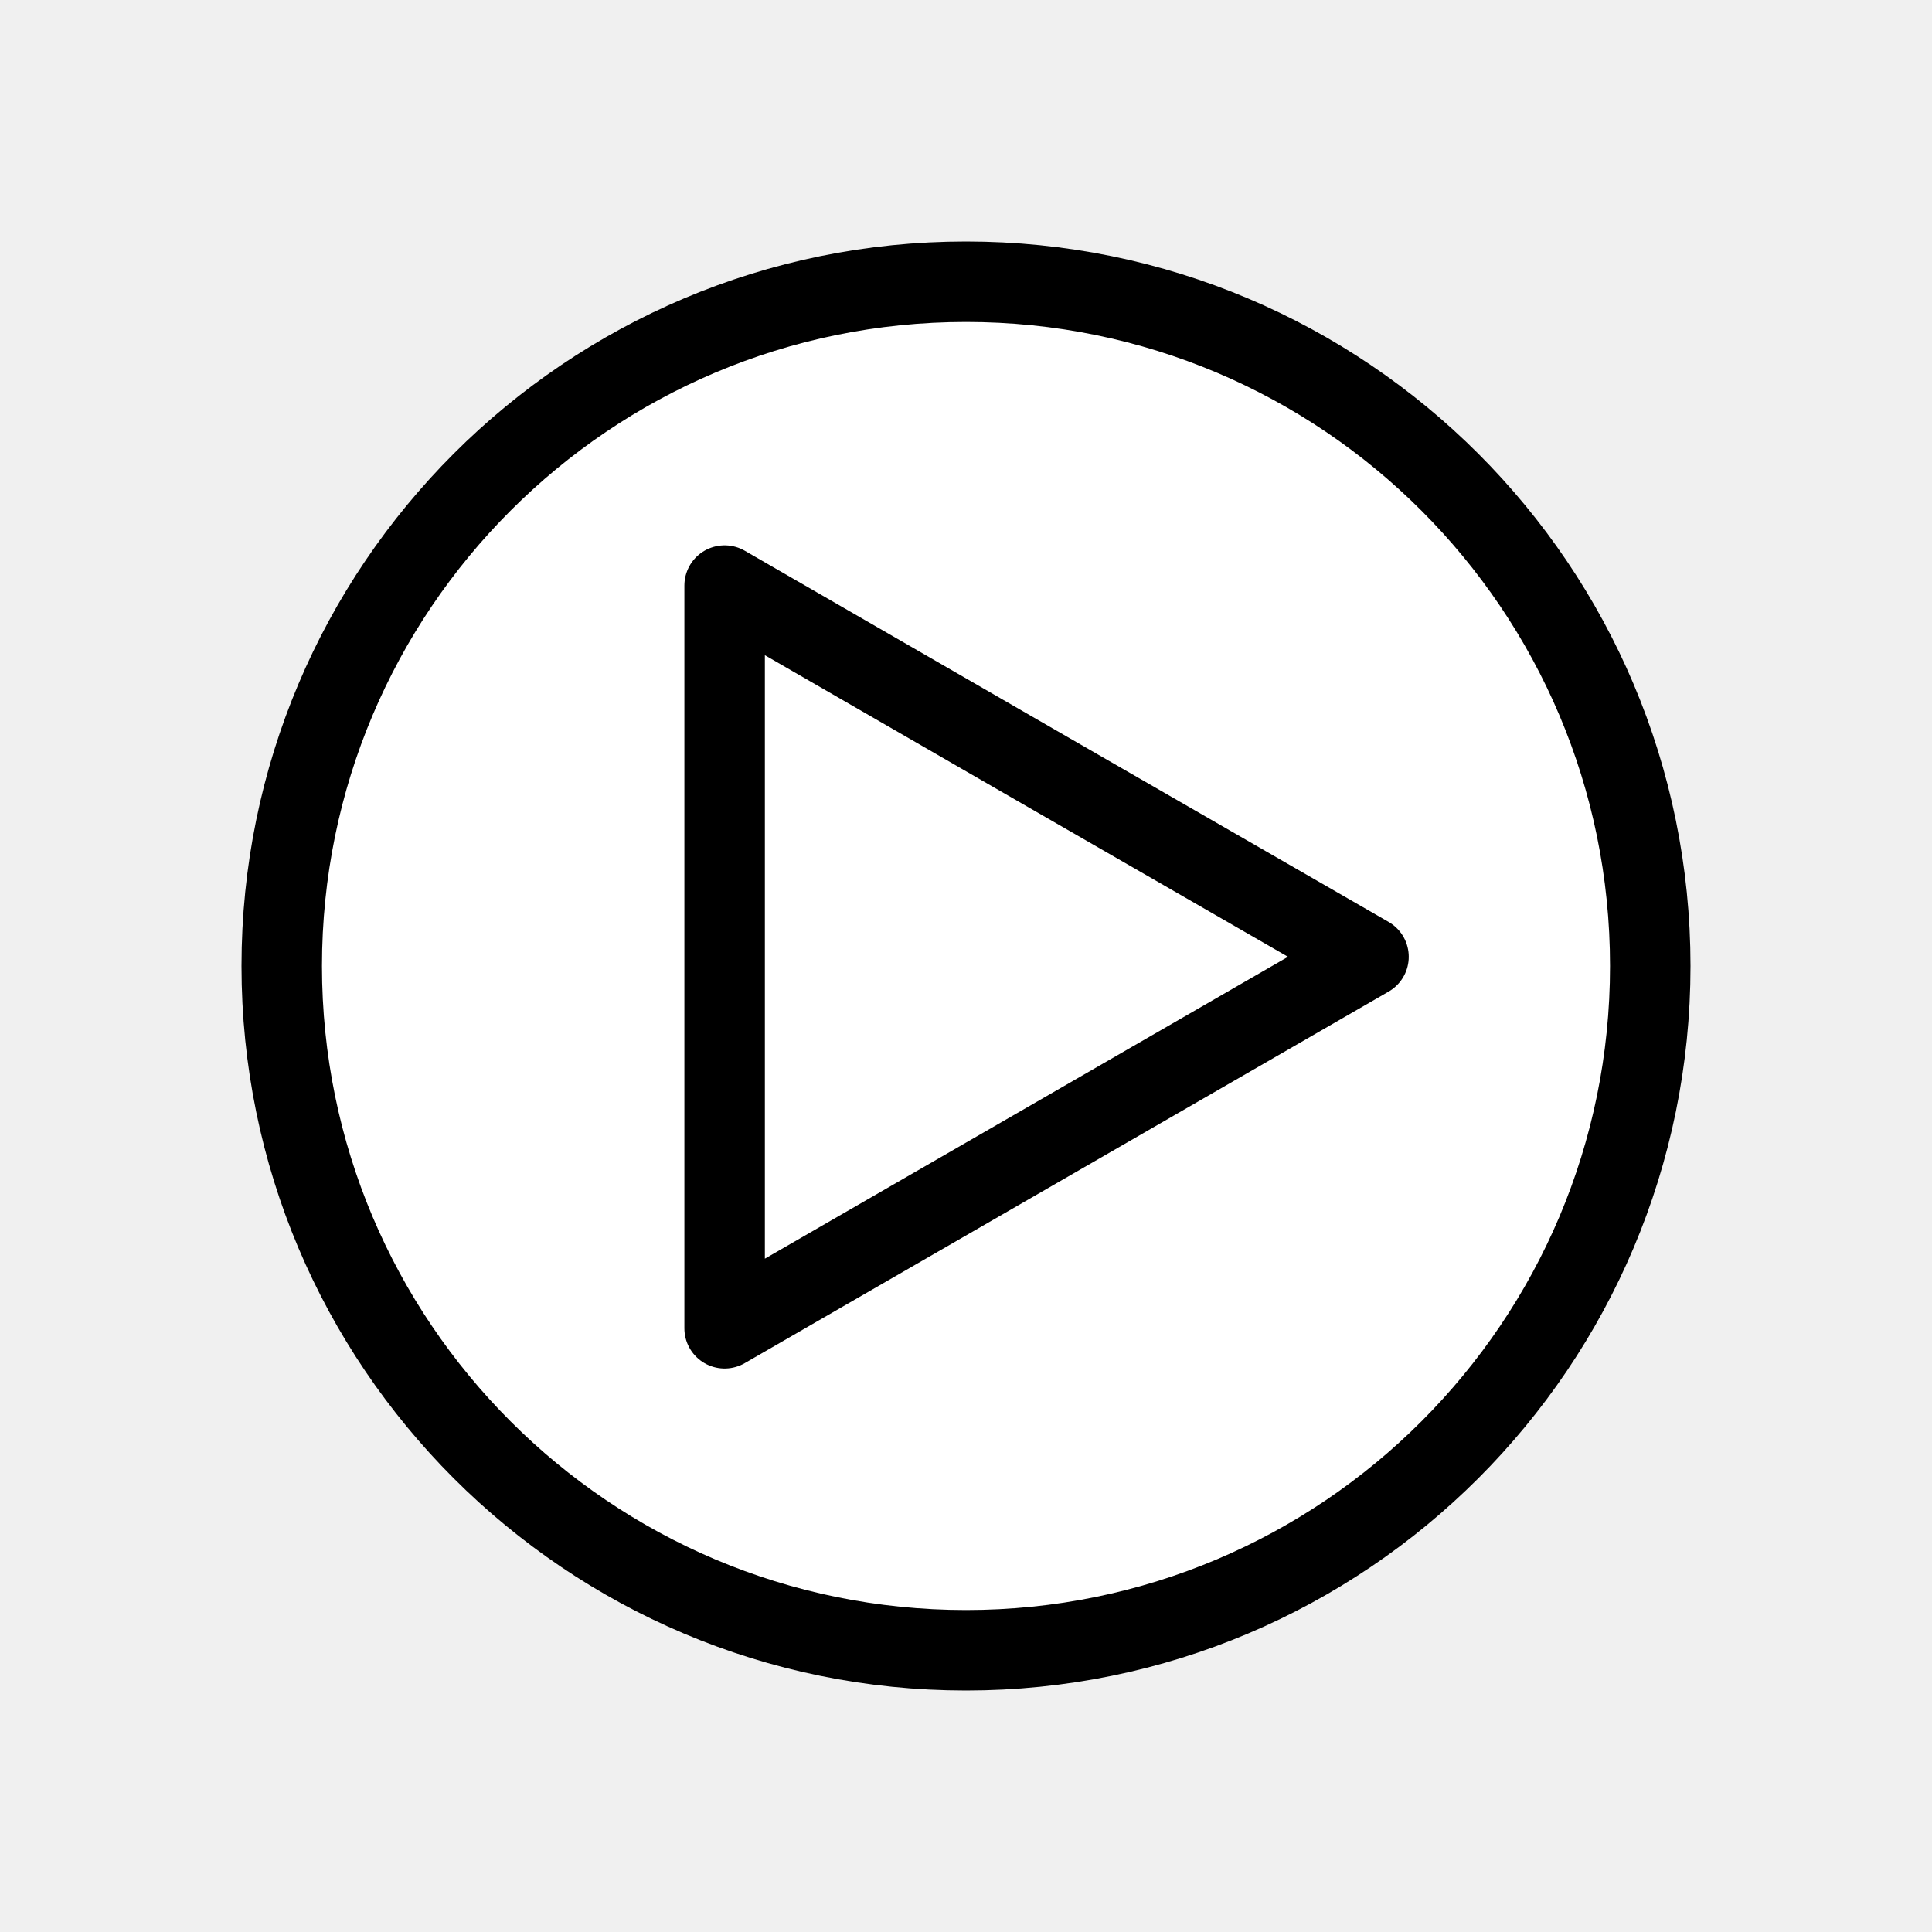
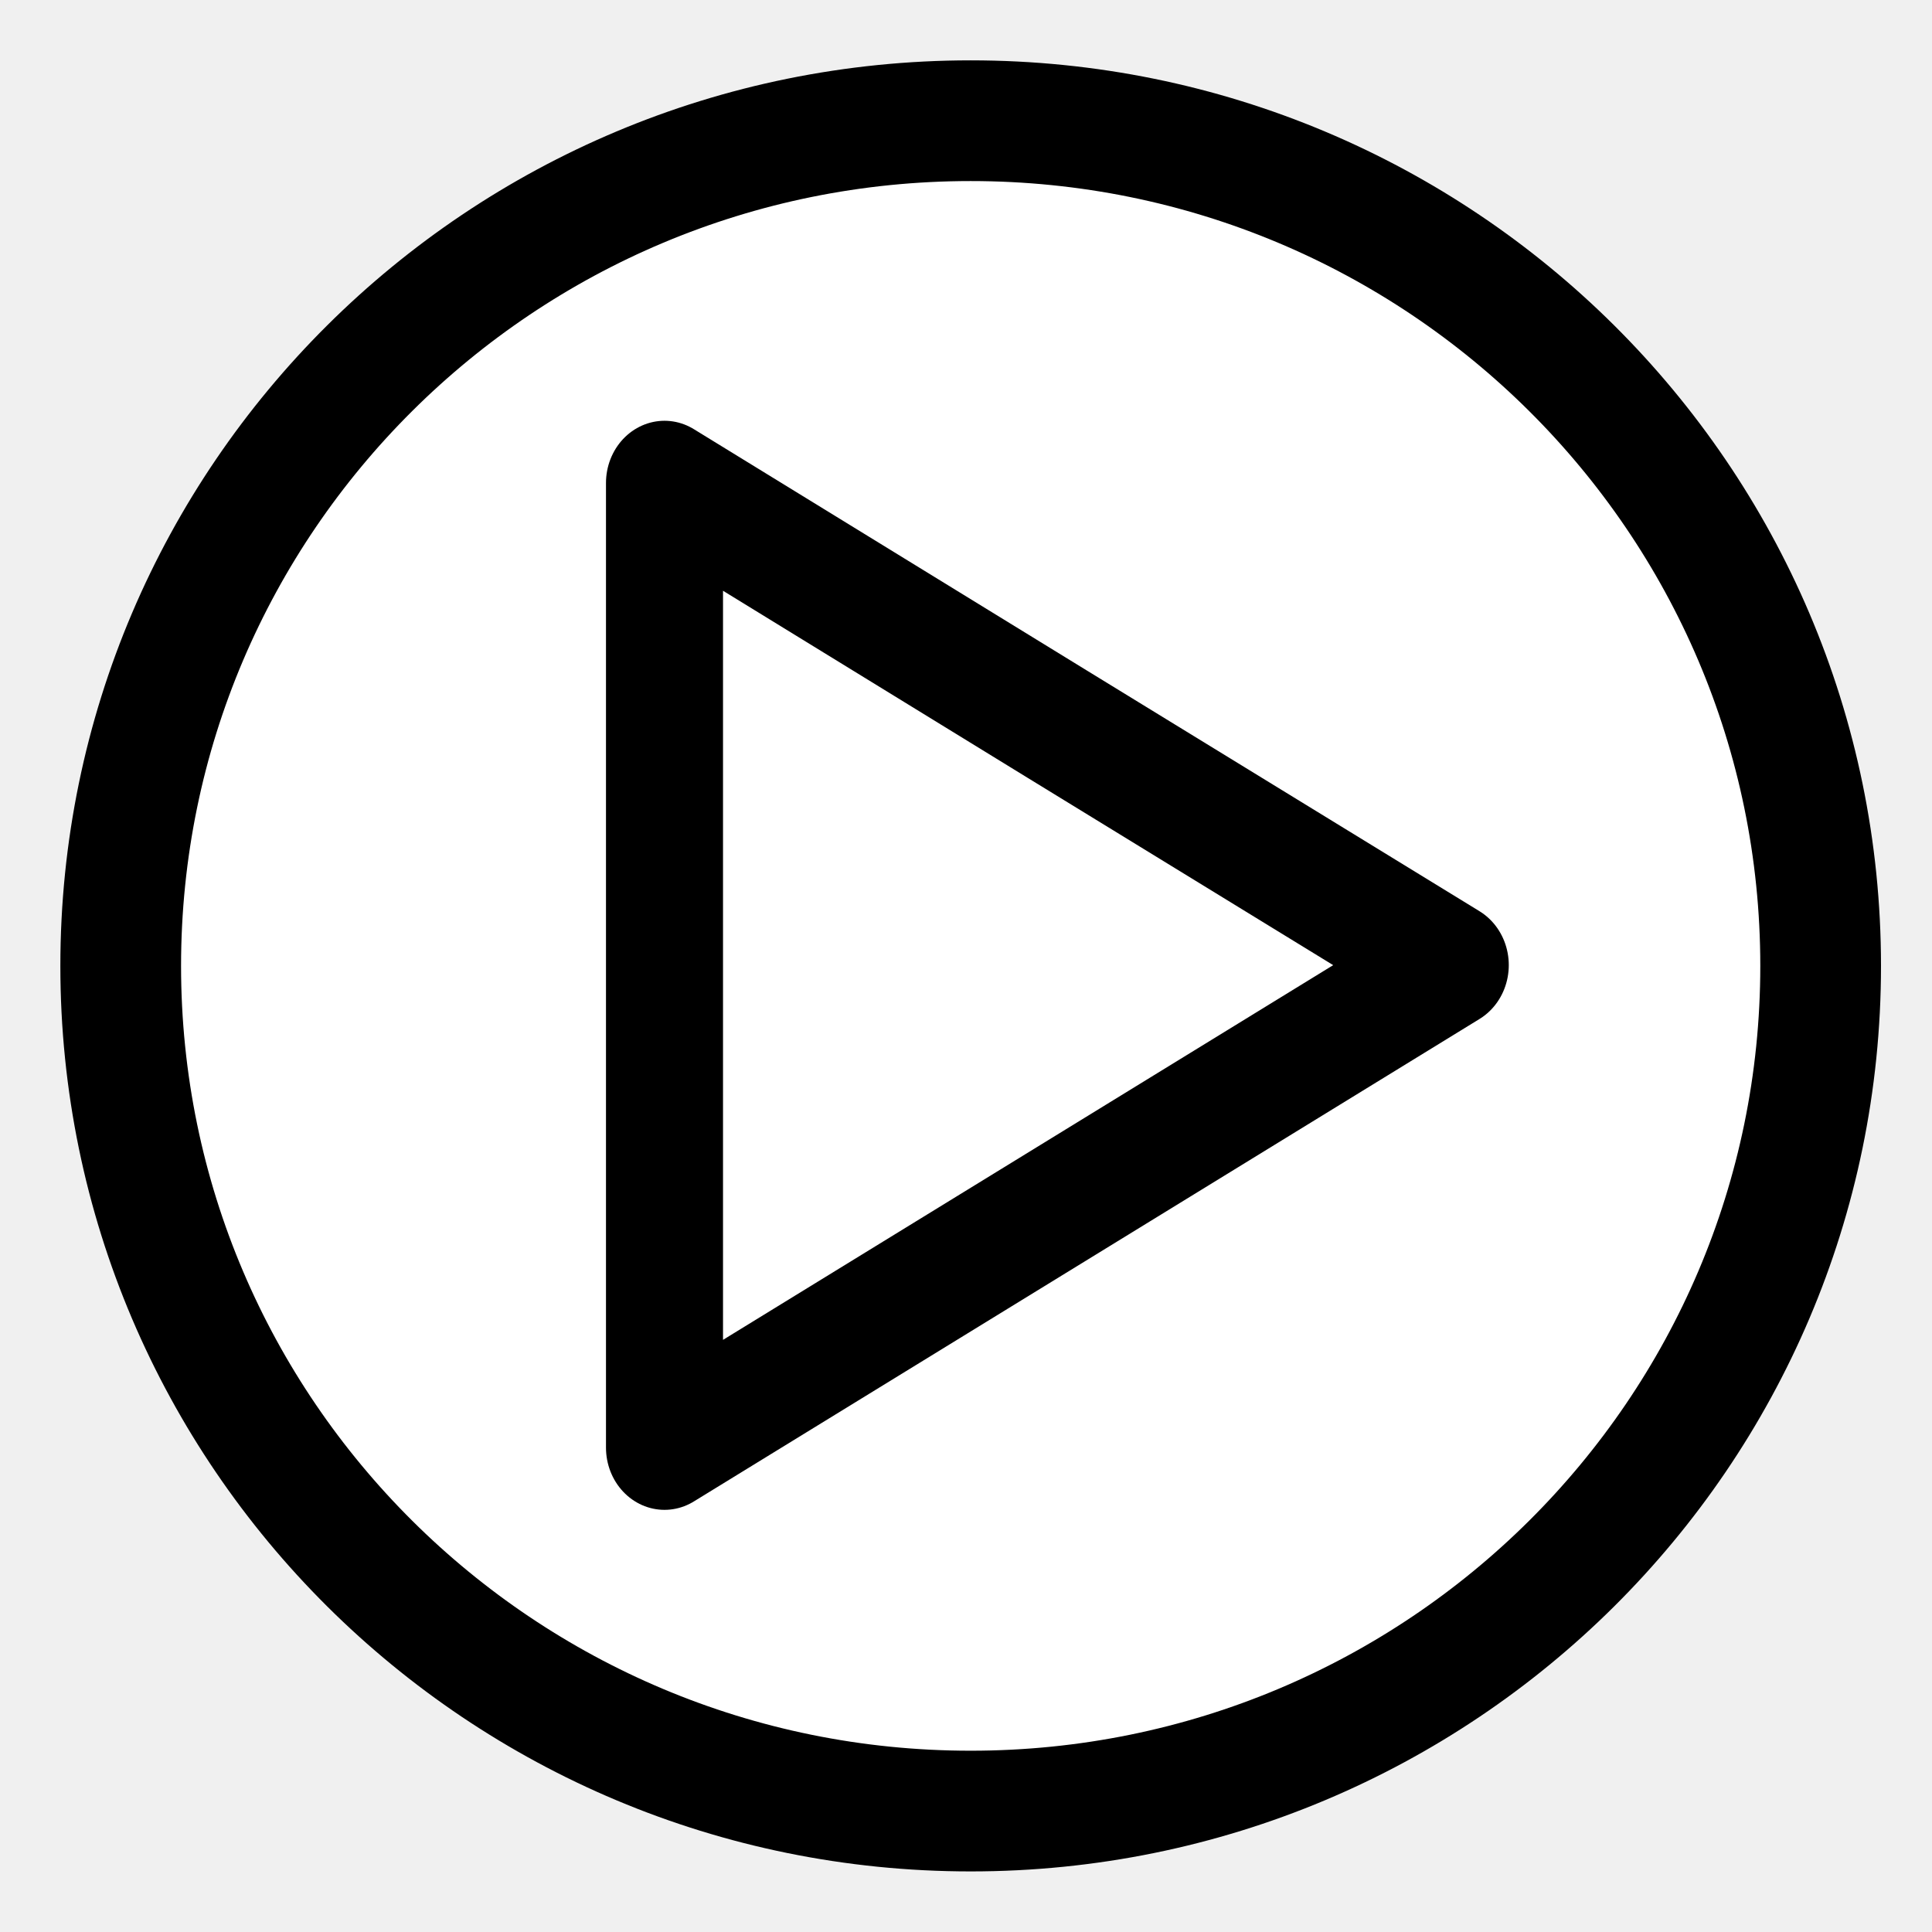
- <svg xmlns="http://www.w3.org/2000/svg" width="48" height="48" viewBox="0 0 12.7 12.7" version="1.1" id="svg1880">
+ <svg xmlns="http://www.w3.org/2000/svg" width="32" height="32" viewBox="0 0 8.467 8.467" version="1.1" id="svg1880">
  <defs id="defs1874">
-     <marker style="overflow:visible" id="Arrow1Lstart" refX="0.0" refY="0.0" orient="auto">
-       <path transform="scale(0.8) translate(12.5,0)" style="fill-rule:evenodd;stroke:#000000;stroke-width:1.0pt" d="M 0.0,0.0 L 5.0,-5.0 L -12.5,0.0 L 5.0,5.0 L 0.0,0.0 z " id="path884" />
+     <marker style="overflow:visible" id="Arrow1Lstart" refX="0" refY="0" orient="auto">
+       <path transform="matrix(0.8,0,0,0.8,10,0)" style="fill-rule:evenodd;stroke:#000000;stroke-width:1pt" d="M 0,0 5,-5 -12.5,0 5,5 Z" id="path884" />
    </marker>
  </defs>
  <g id="layer1">
-     <circle style="fill:#ffffff;fill-opacity:1;stroke:#000000;stroke-width:0.529;stroke-linecap:round;stroke-linejoin:round;stroke-miterlimit:4;stroke-dasharray:none;stroke-opacity:1;paint-order:normal" id="ellipse843" cx="6.35" cy="6.35" r="4.498" />
-     <path style="fill:none;stroke:#000000;stroke-width:0.496;stroke-linecap:square;stroke-linejoin:round" id="path845" d="m 8.996,6.175 -1.984,1.146 -1.984,1.146 -2e-7,-2.291 2e-7,-2.291 1.984,1.146 z" transform="matrix(1.066673,0,0,1.065622,-0.5998848,-0.2908902)" />
+     <ellipse style="fill:#ffffff;fill-opacity:1;stroke:#000000;stroke-width:0.529;stroke-linecap:round;stroke-linejoin:round;stroke-miterlimit:4;stroke-dasharray:none;stroke-opacity:1;paint-order:normal" id="ellipse843" cx="4.254" cy="4.233" rx="3.725" ry="3.704" />
+     <path style="fill:none;stroke:#000000;stroke-width:0.591;stroke-linecap:square;stroke-linejoin:round" id="path845" d="m 8.996,6.175 -1.984,1.146 -1.984,1.146 -2e-7,-2.291 2e-7,-2.291 1.984,1.146 z" transform="matrix(0.8678429,0,0,0.92265,-1.451341,-1.46781)" />
  </g>
</svg>
